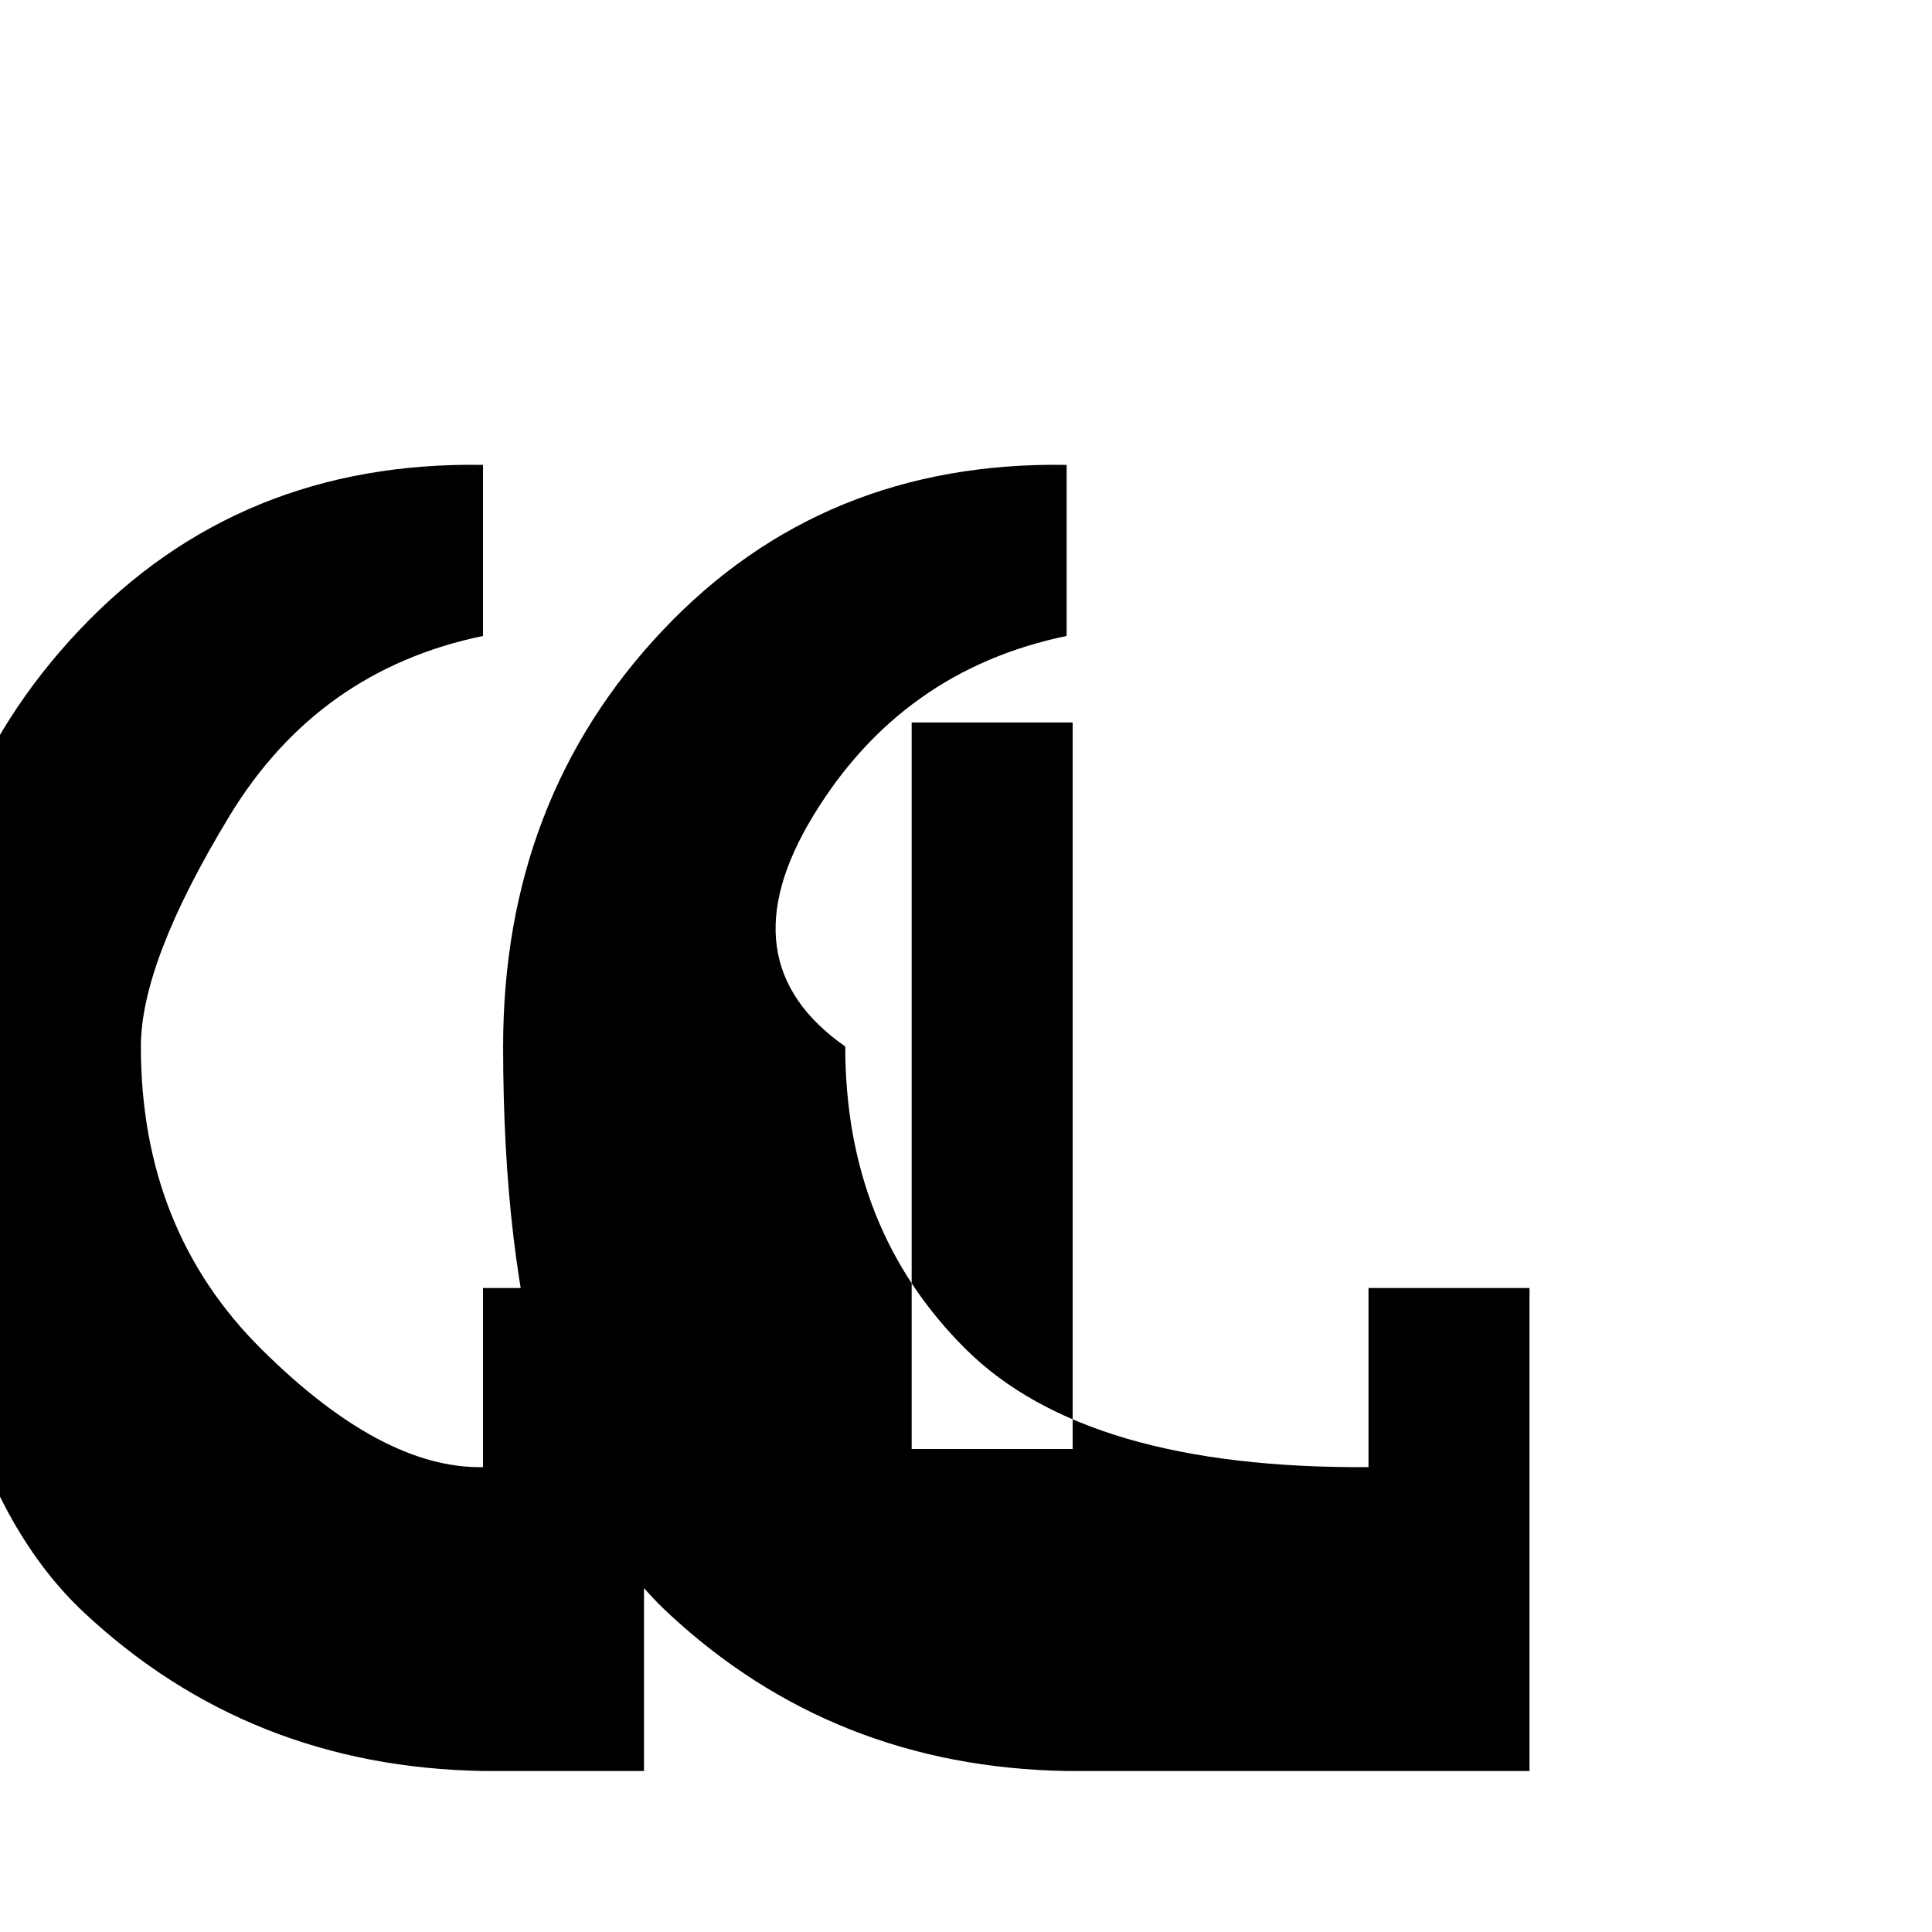
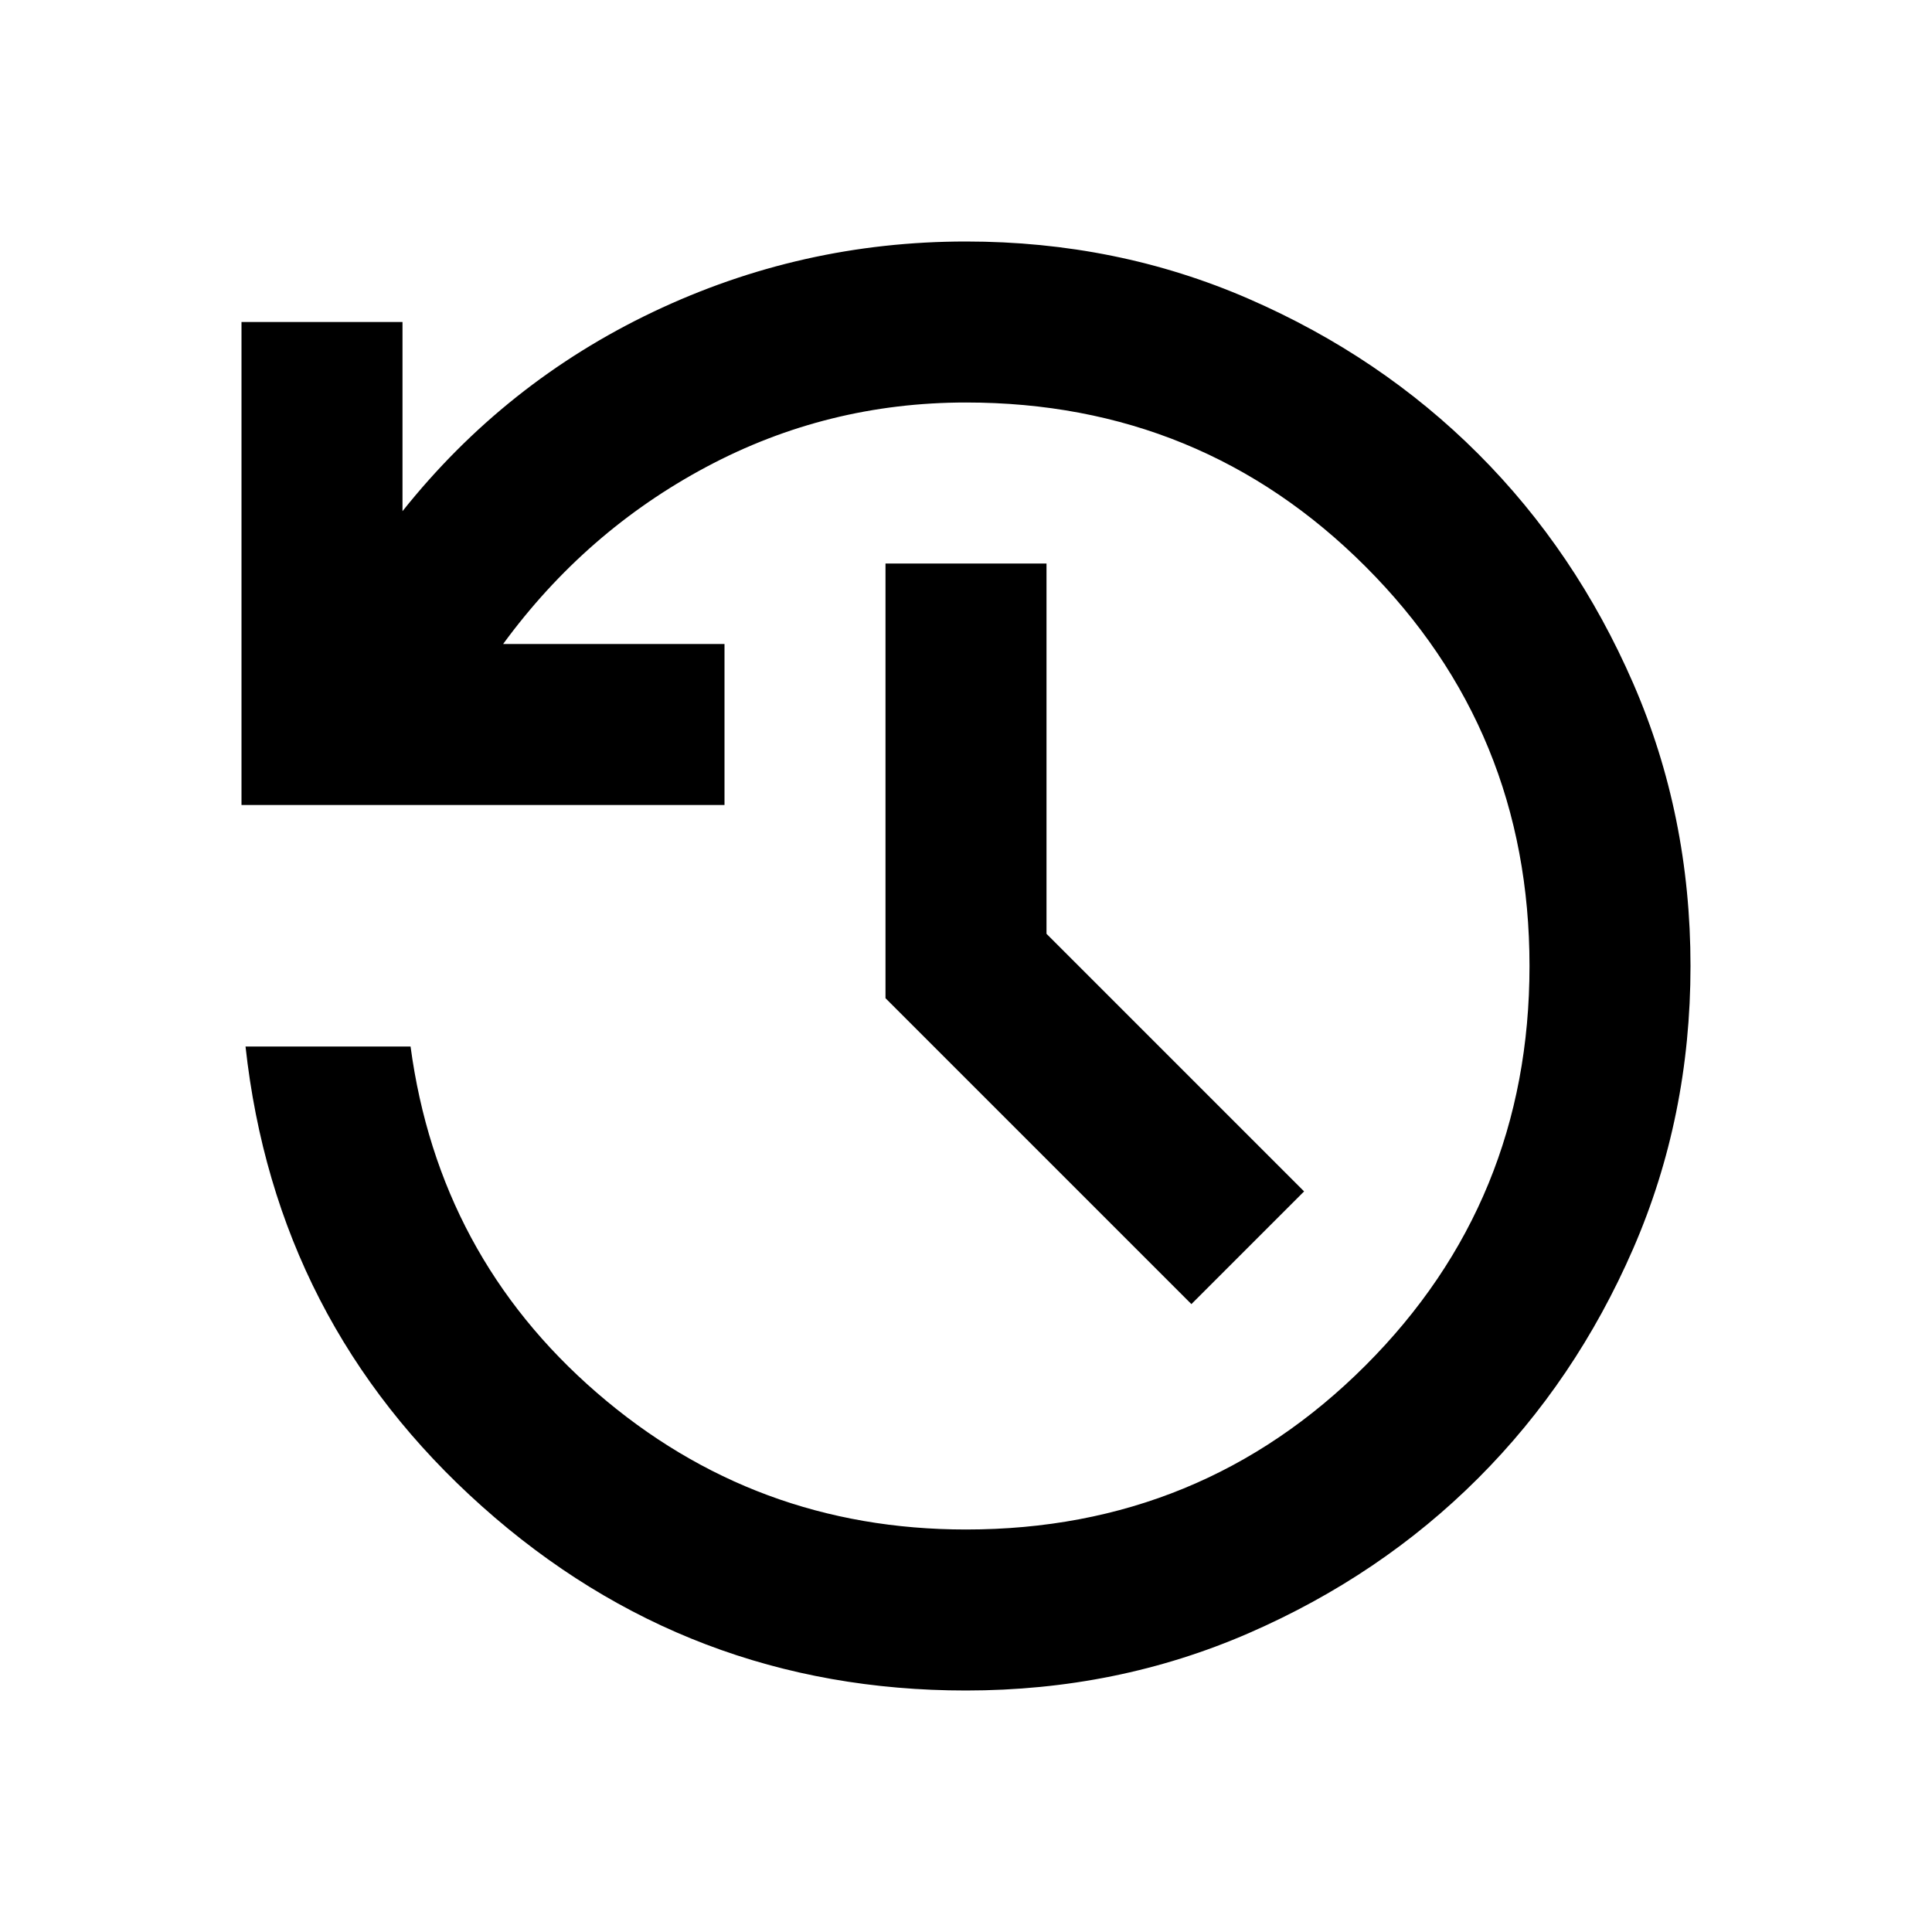
<svg xmlns="http://www.w3.org/2000/svg" height="24" viewBox="0 -960 960 960" width="24">
-   <path d="M453-240h80v-361H453v361ZM240-80q-116-2-198-78.5T-40-440q0-123 79.5-207T240-729v85q-82 17-126 89.5T70-440q0 91 60 150.5T240-231v-89h80v240h-80v-70Zm440 0h-150q-116-2-198-78.5T250-440q0-123 79.5-207T530-729v85q-82 17-126 89.5T420-440q0 91 60 150.5T680-231v-89h80v240h-80v-70Z" />
+   <path d="M480-120q-138 0-240.5-91.5T122-440h82q14 104 92.5 172T480-200q117 0 198.5-81.5T760-480q0-117-81.5-198.5T480-760q-69 0-129 32t-101 88h110v80H120v-240h80v94q51-64 124.5-99T480-840q75 0 140.5 28.5t114 77q48.5 48.5 77 114T840-480q0 75-28.5 140.5t-77 114q-48.5 48.5-114 77T480-120Zm112-192L440-464v-216h80v184l128 128-56 56Z" />
</svg>
